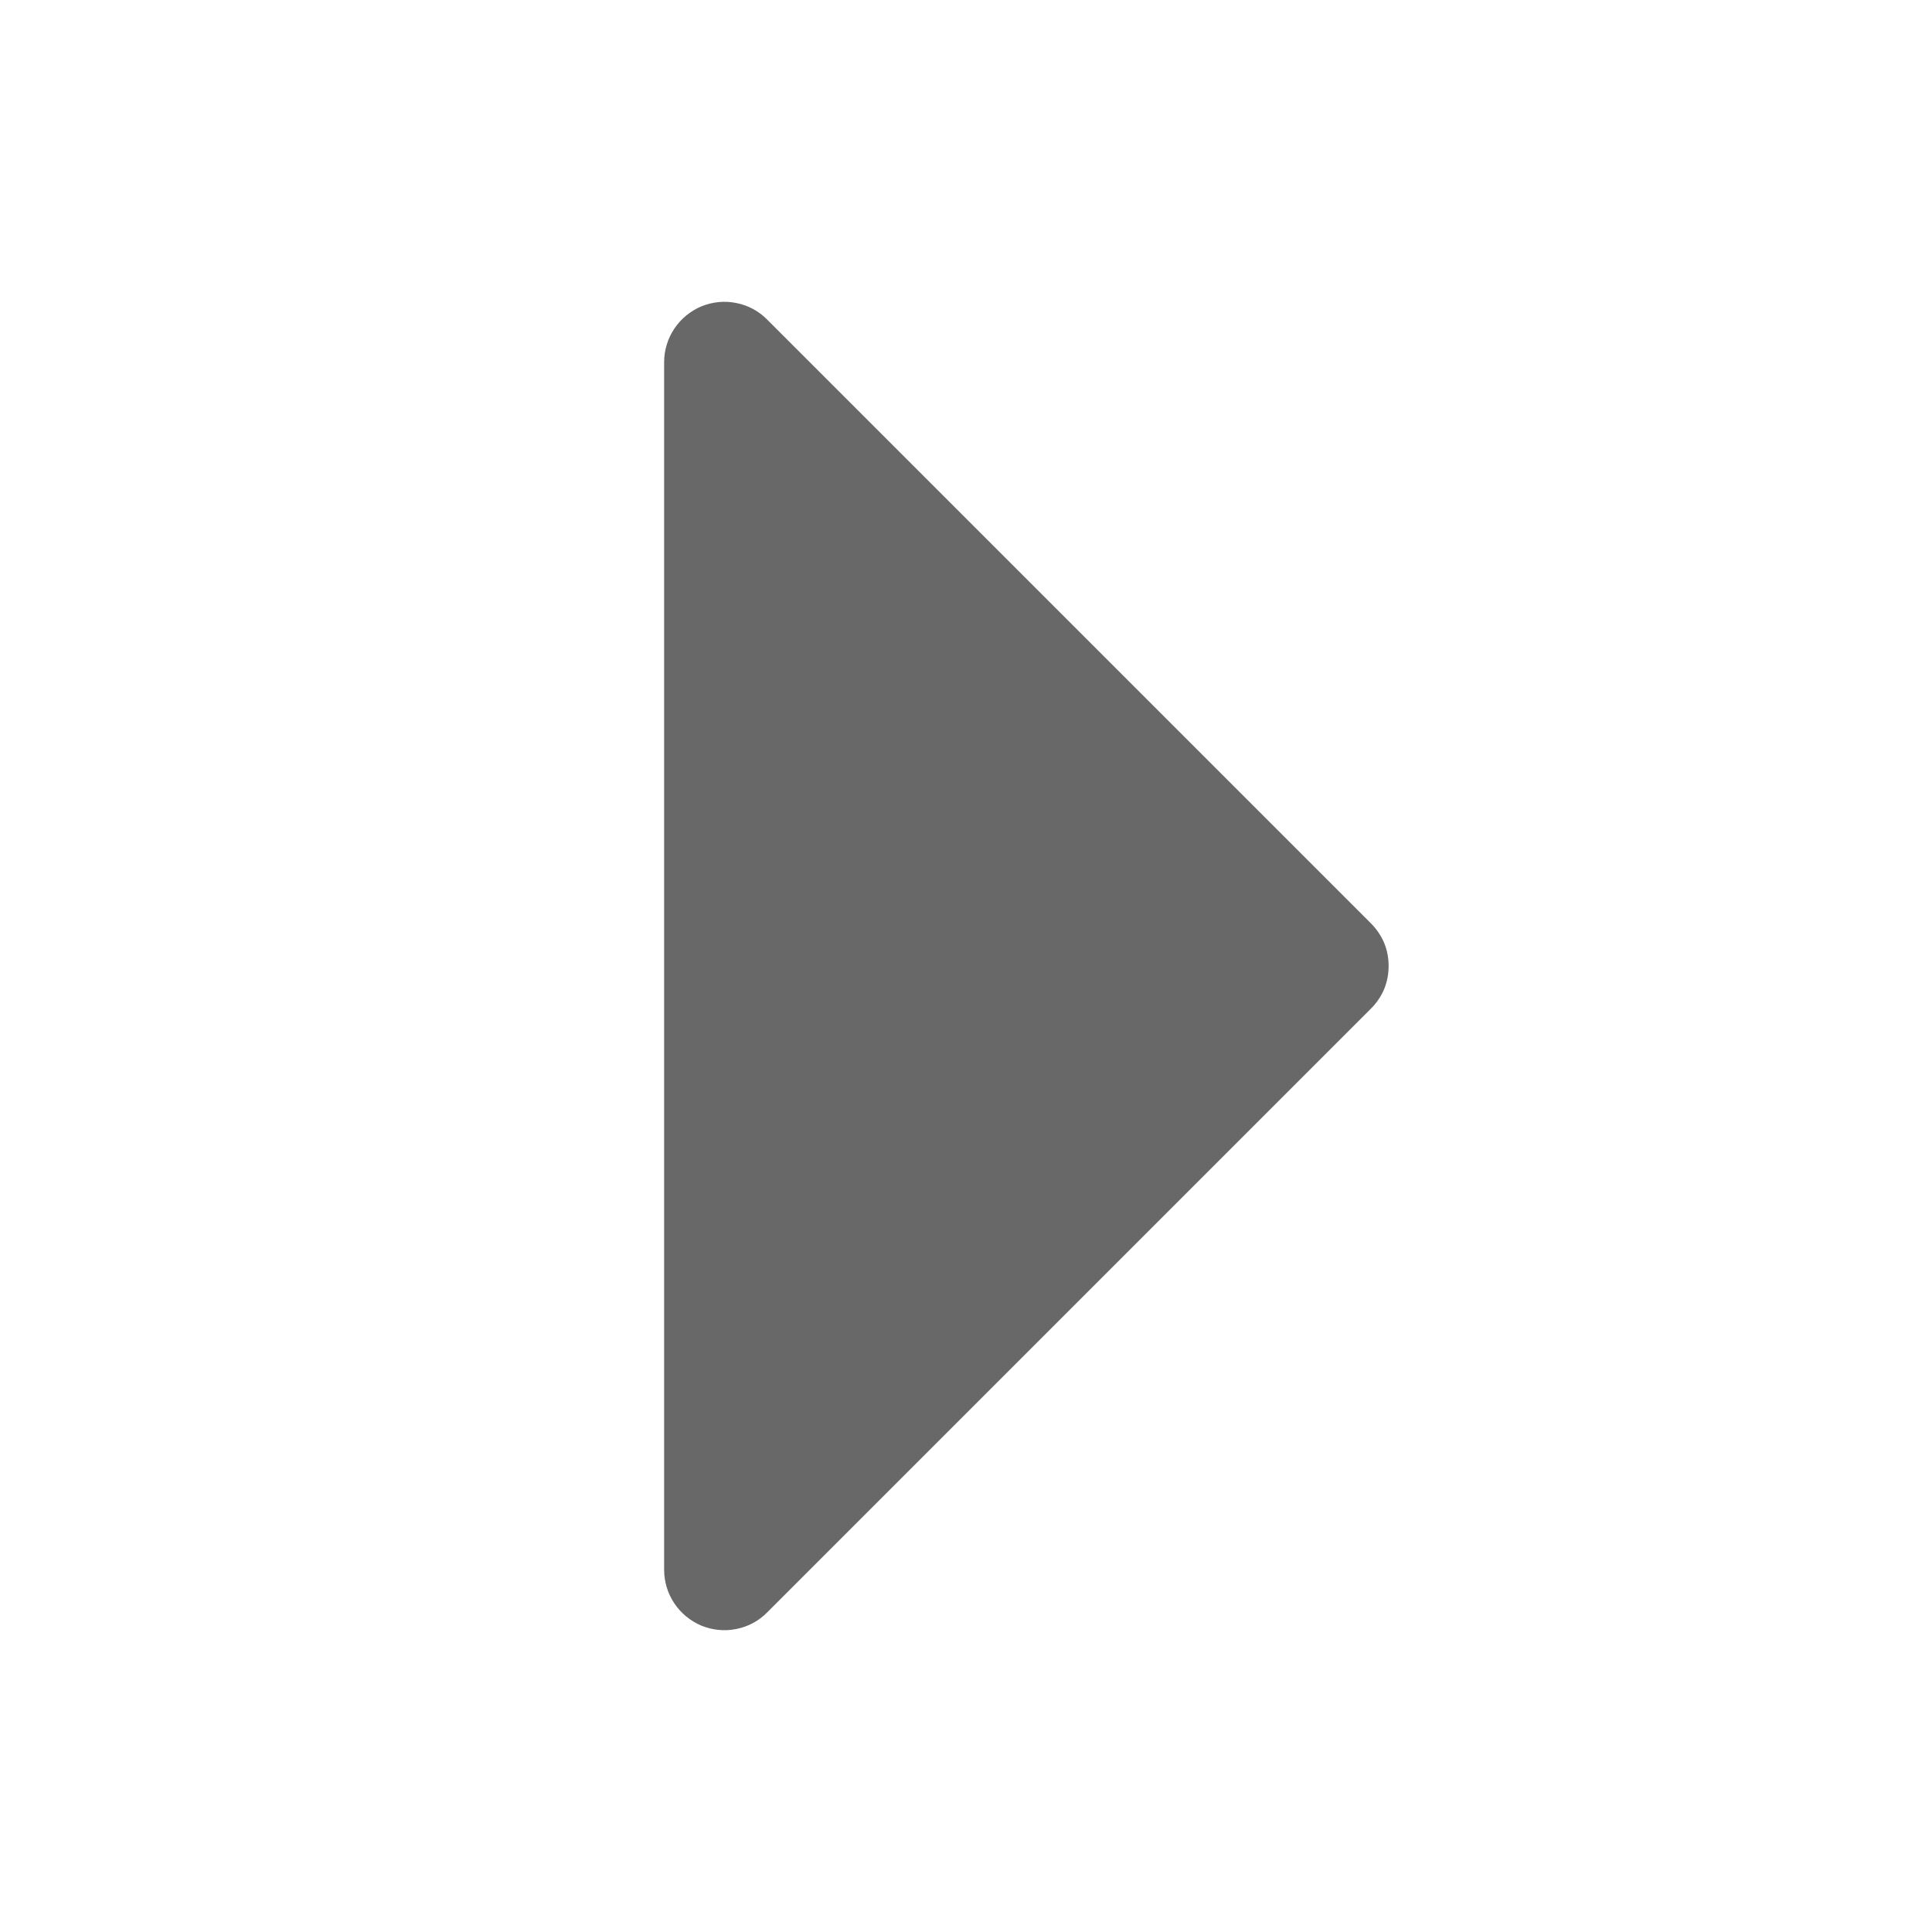
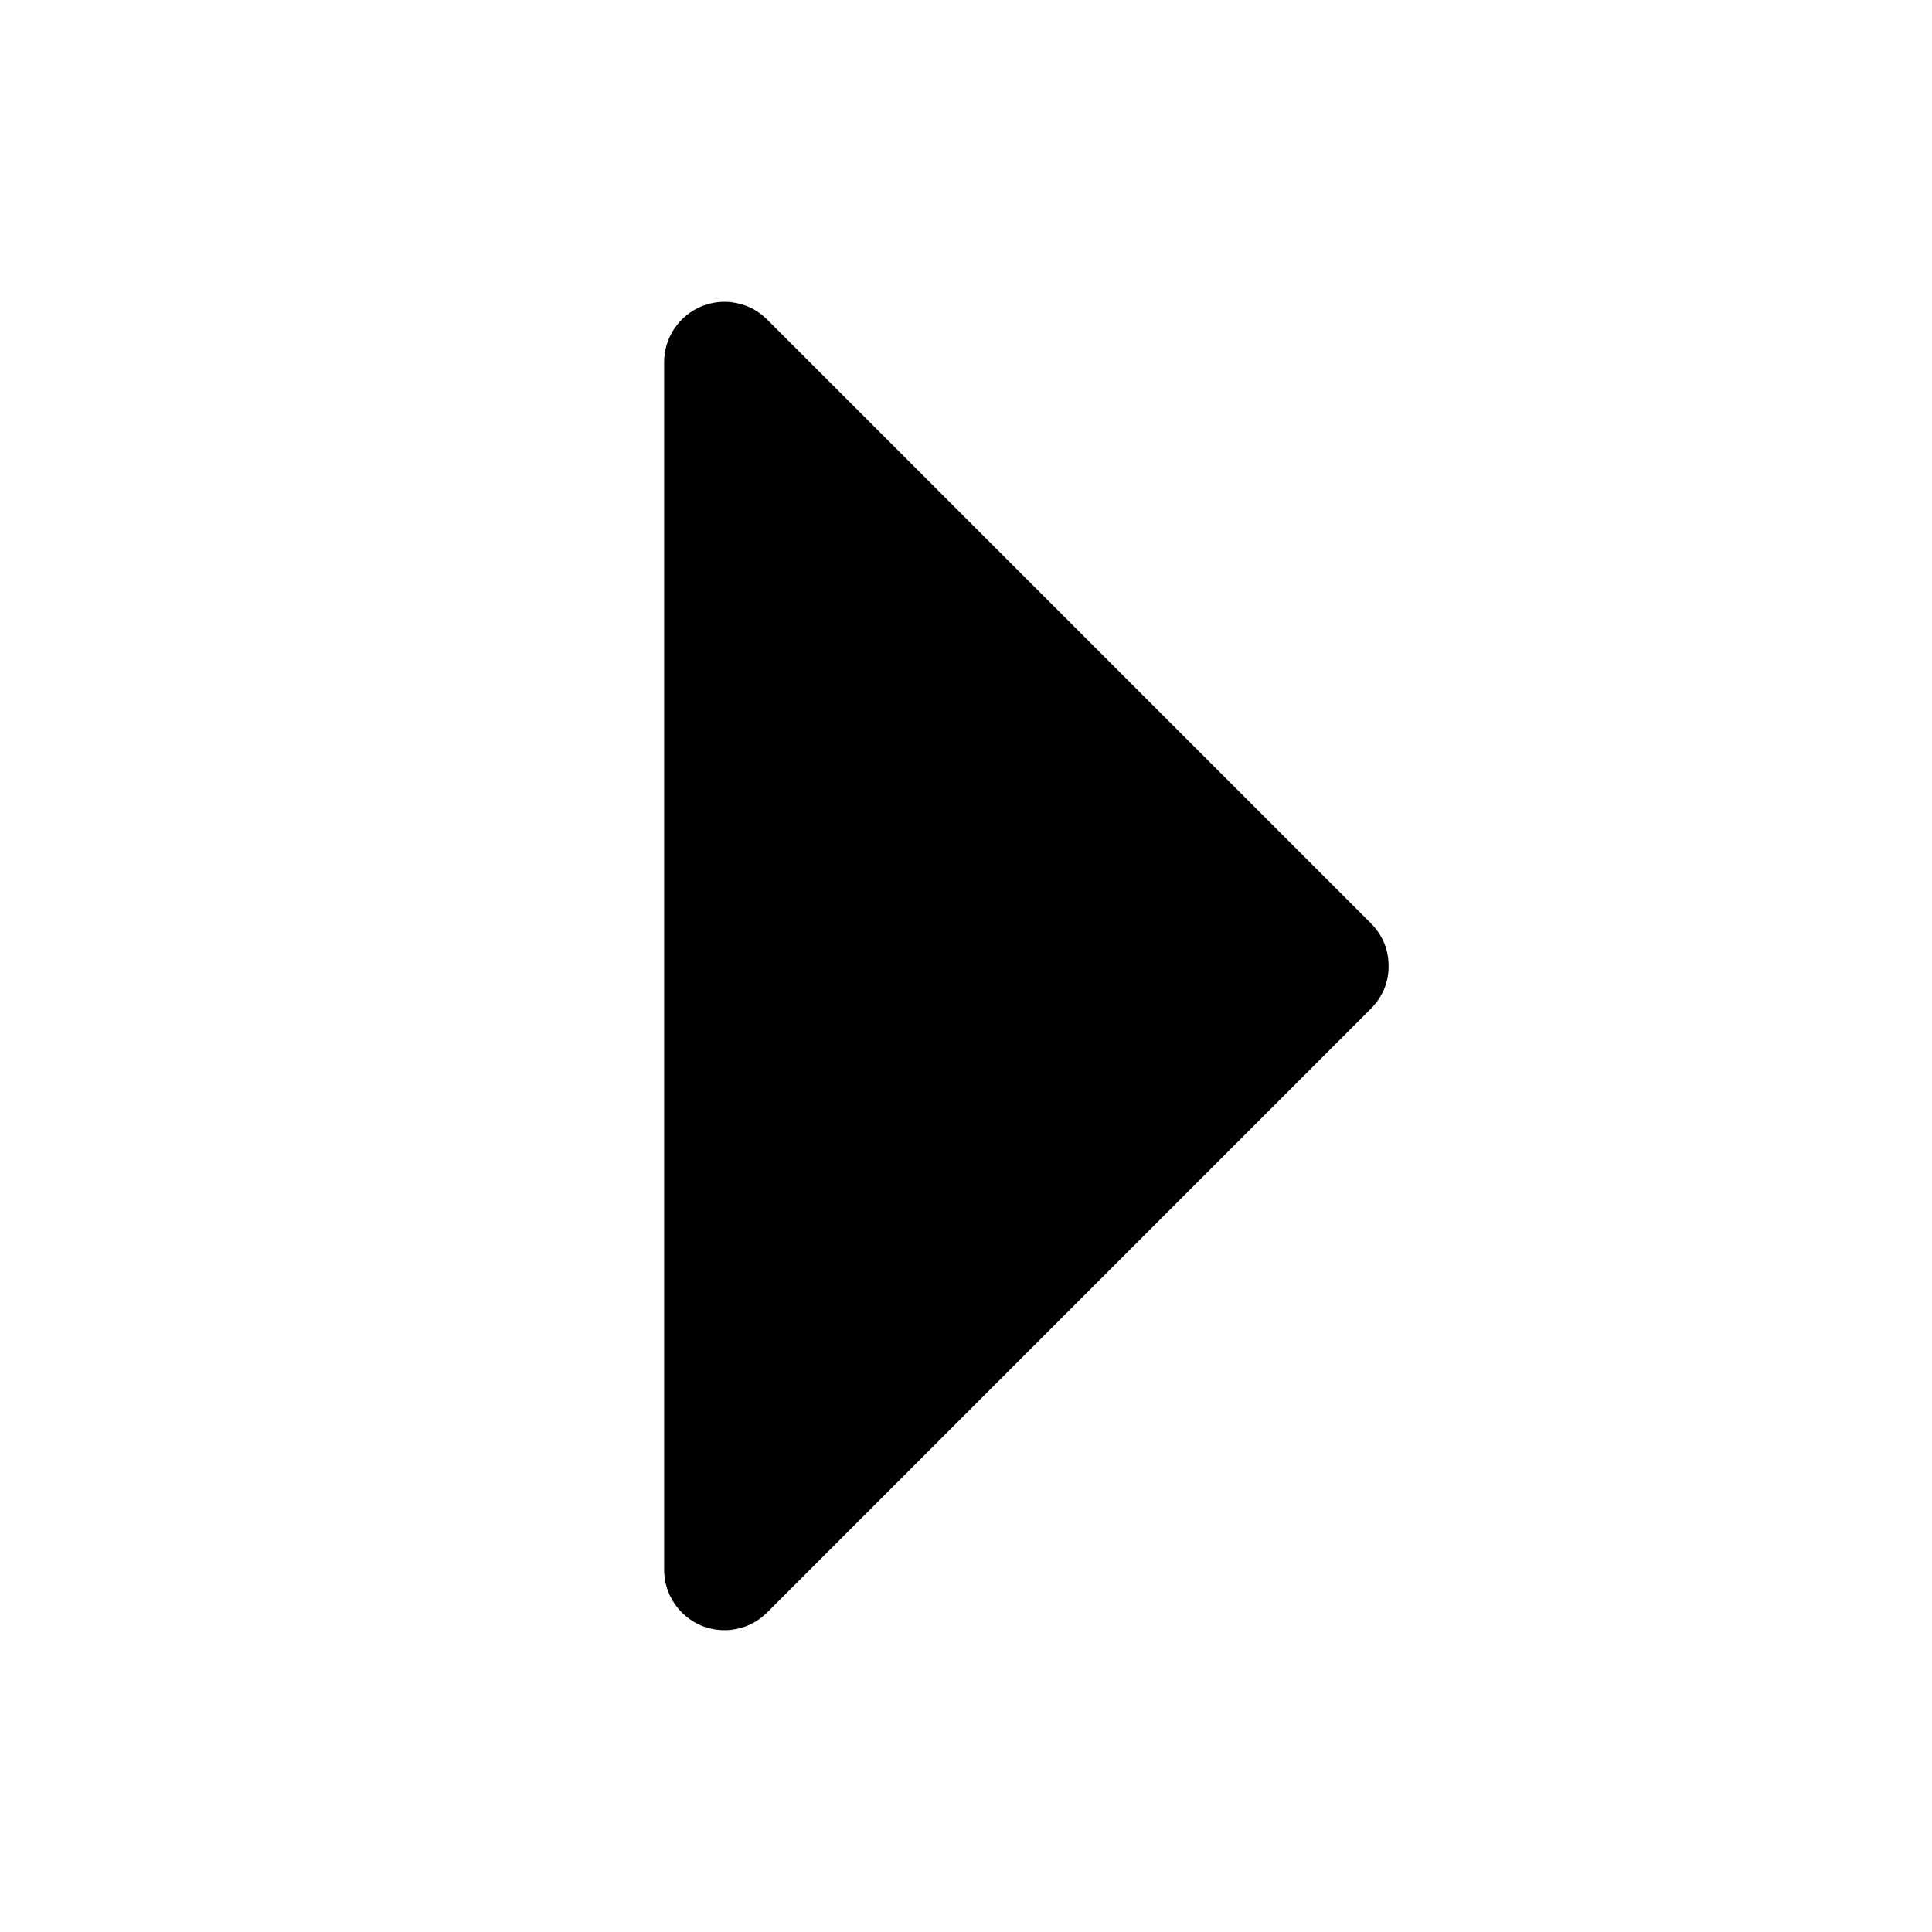
- <svg xmlns="http://www.w3.org/2000/svg" width="12" height="12" viewBox="0 0 12 12" fill="none">
-   <path d="M4.765 1.985L8.515 5.735C8.55 5.77 8.578 5.811 8.597 5.856C8.616 5.902 8.625 5.951 8.625 6C8.625 6.049 8.616 6.098 8.597 6.144C8.578 6.189 8.55 6.23 8.515 6.265L4.765 10.015C4.713 10.068 4.646 10.104 4.573 10.118C4.5 10.133 4.425 10.125 4.356 10.097C4.288 10.068 4.229 10.02 4.188 9.958C4.147 9.897 4.125 9.824 4.125 9.75L4.125 2.25C4.125 2.176 4.147 2.103 4.188 2.042C4.229 1.98 4.288 1.932 4.356 1.903C4.425 1.875 4.5 1.867 4.573 1.882C4.646 1.896 4.713 1.932 4.765 1.985Z" fill="#696868" />
+ <svg xmlns="http://www.w3.org/2000/svg" width="12" height="12" viewBox="0 0 12 12" fill="currentColor">
+   <path d="M4.765 1.985L8.515 5.735C8.55 5.77 8.578 5.811 8.597 5.856C8.616 5.902 8.625 5.951 8.625 6C8.625 6.049 8.616 6.098 8.597 6.144C8.578 6.189 8.55 6.23 8.515 6.265L4.765 10.015C4.713 10.068 4.646 10.104 4.573 10.118C4.5 10.133 4.425 10.125 4.356 10.097C4.288 10.068 4.229 10.02 4.188 9.958C4.147 9.897 4.125 9.824 4.125 9.75L4.125 2.25C4.125 2.176 4.147 2.103 4.188 2.042C4.229 1.98 4.288 1.932 4.356 1.903C4.425 1.875 4.5 1.867 4.573 1.882C4.646 1.896 4.713 1.932 4.765 1.985Z" fill="currentColor" />
</svg>
